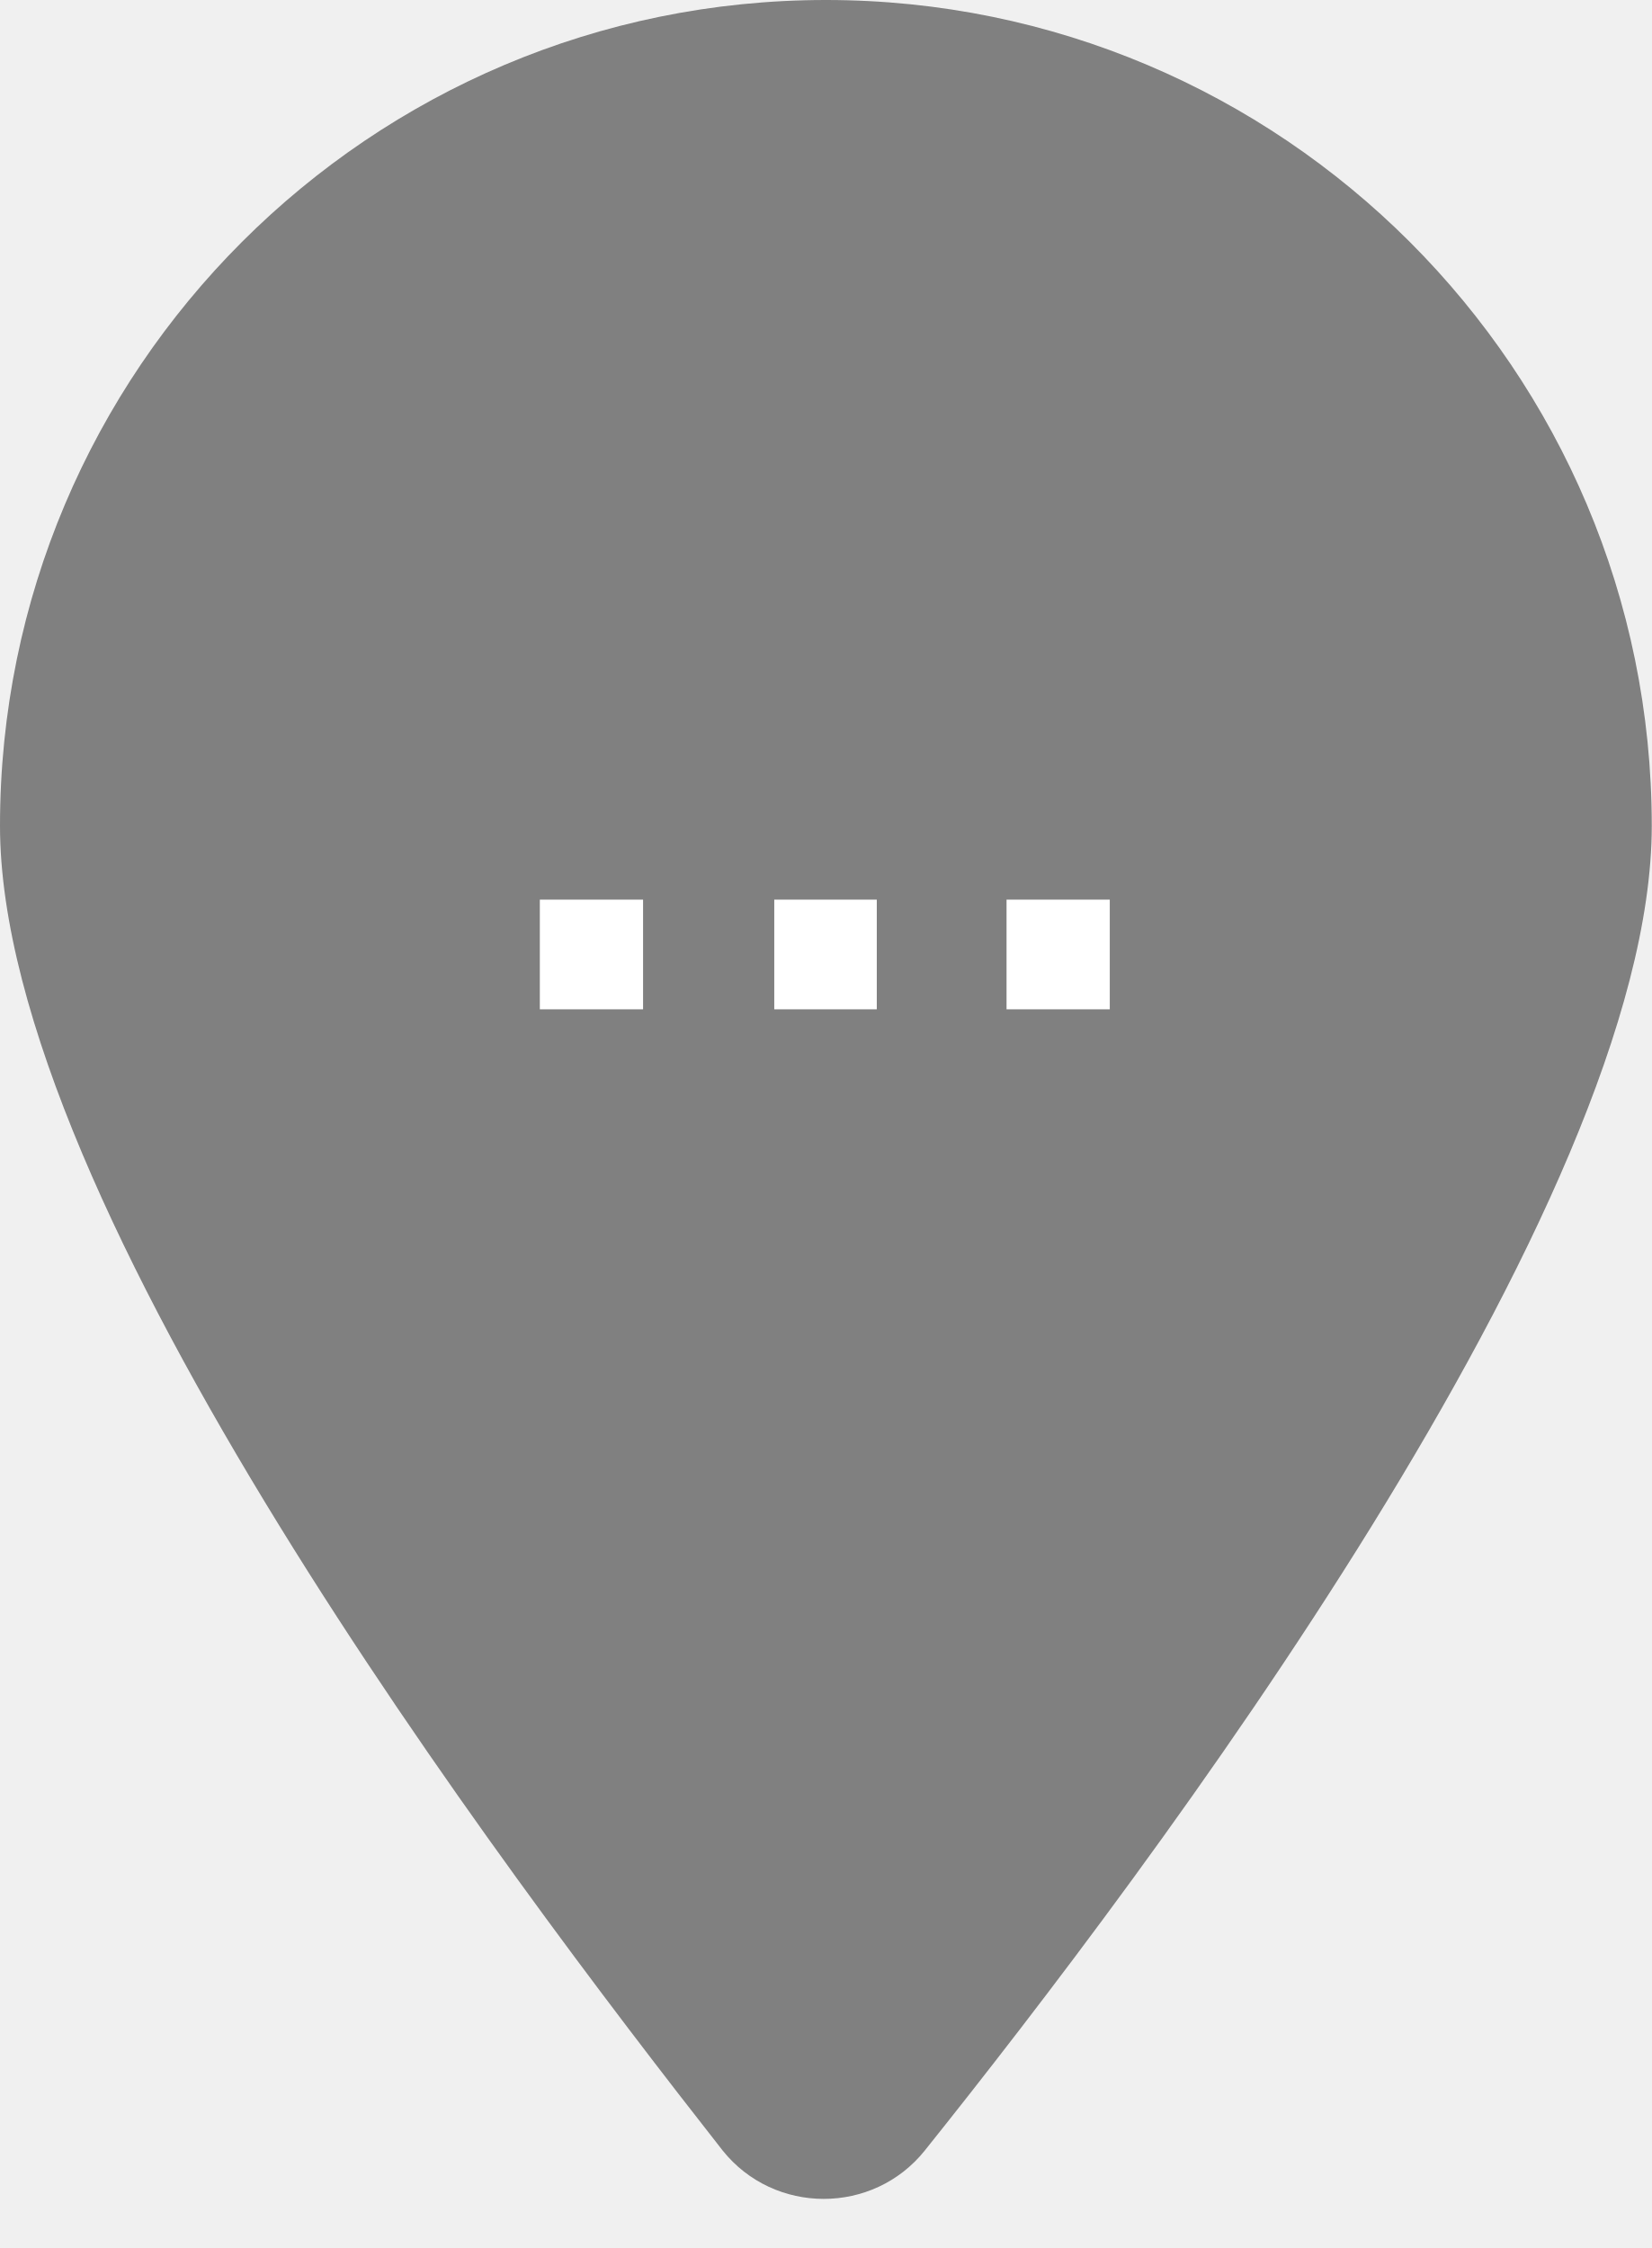
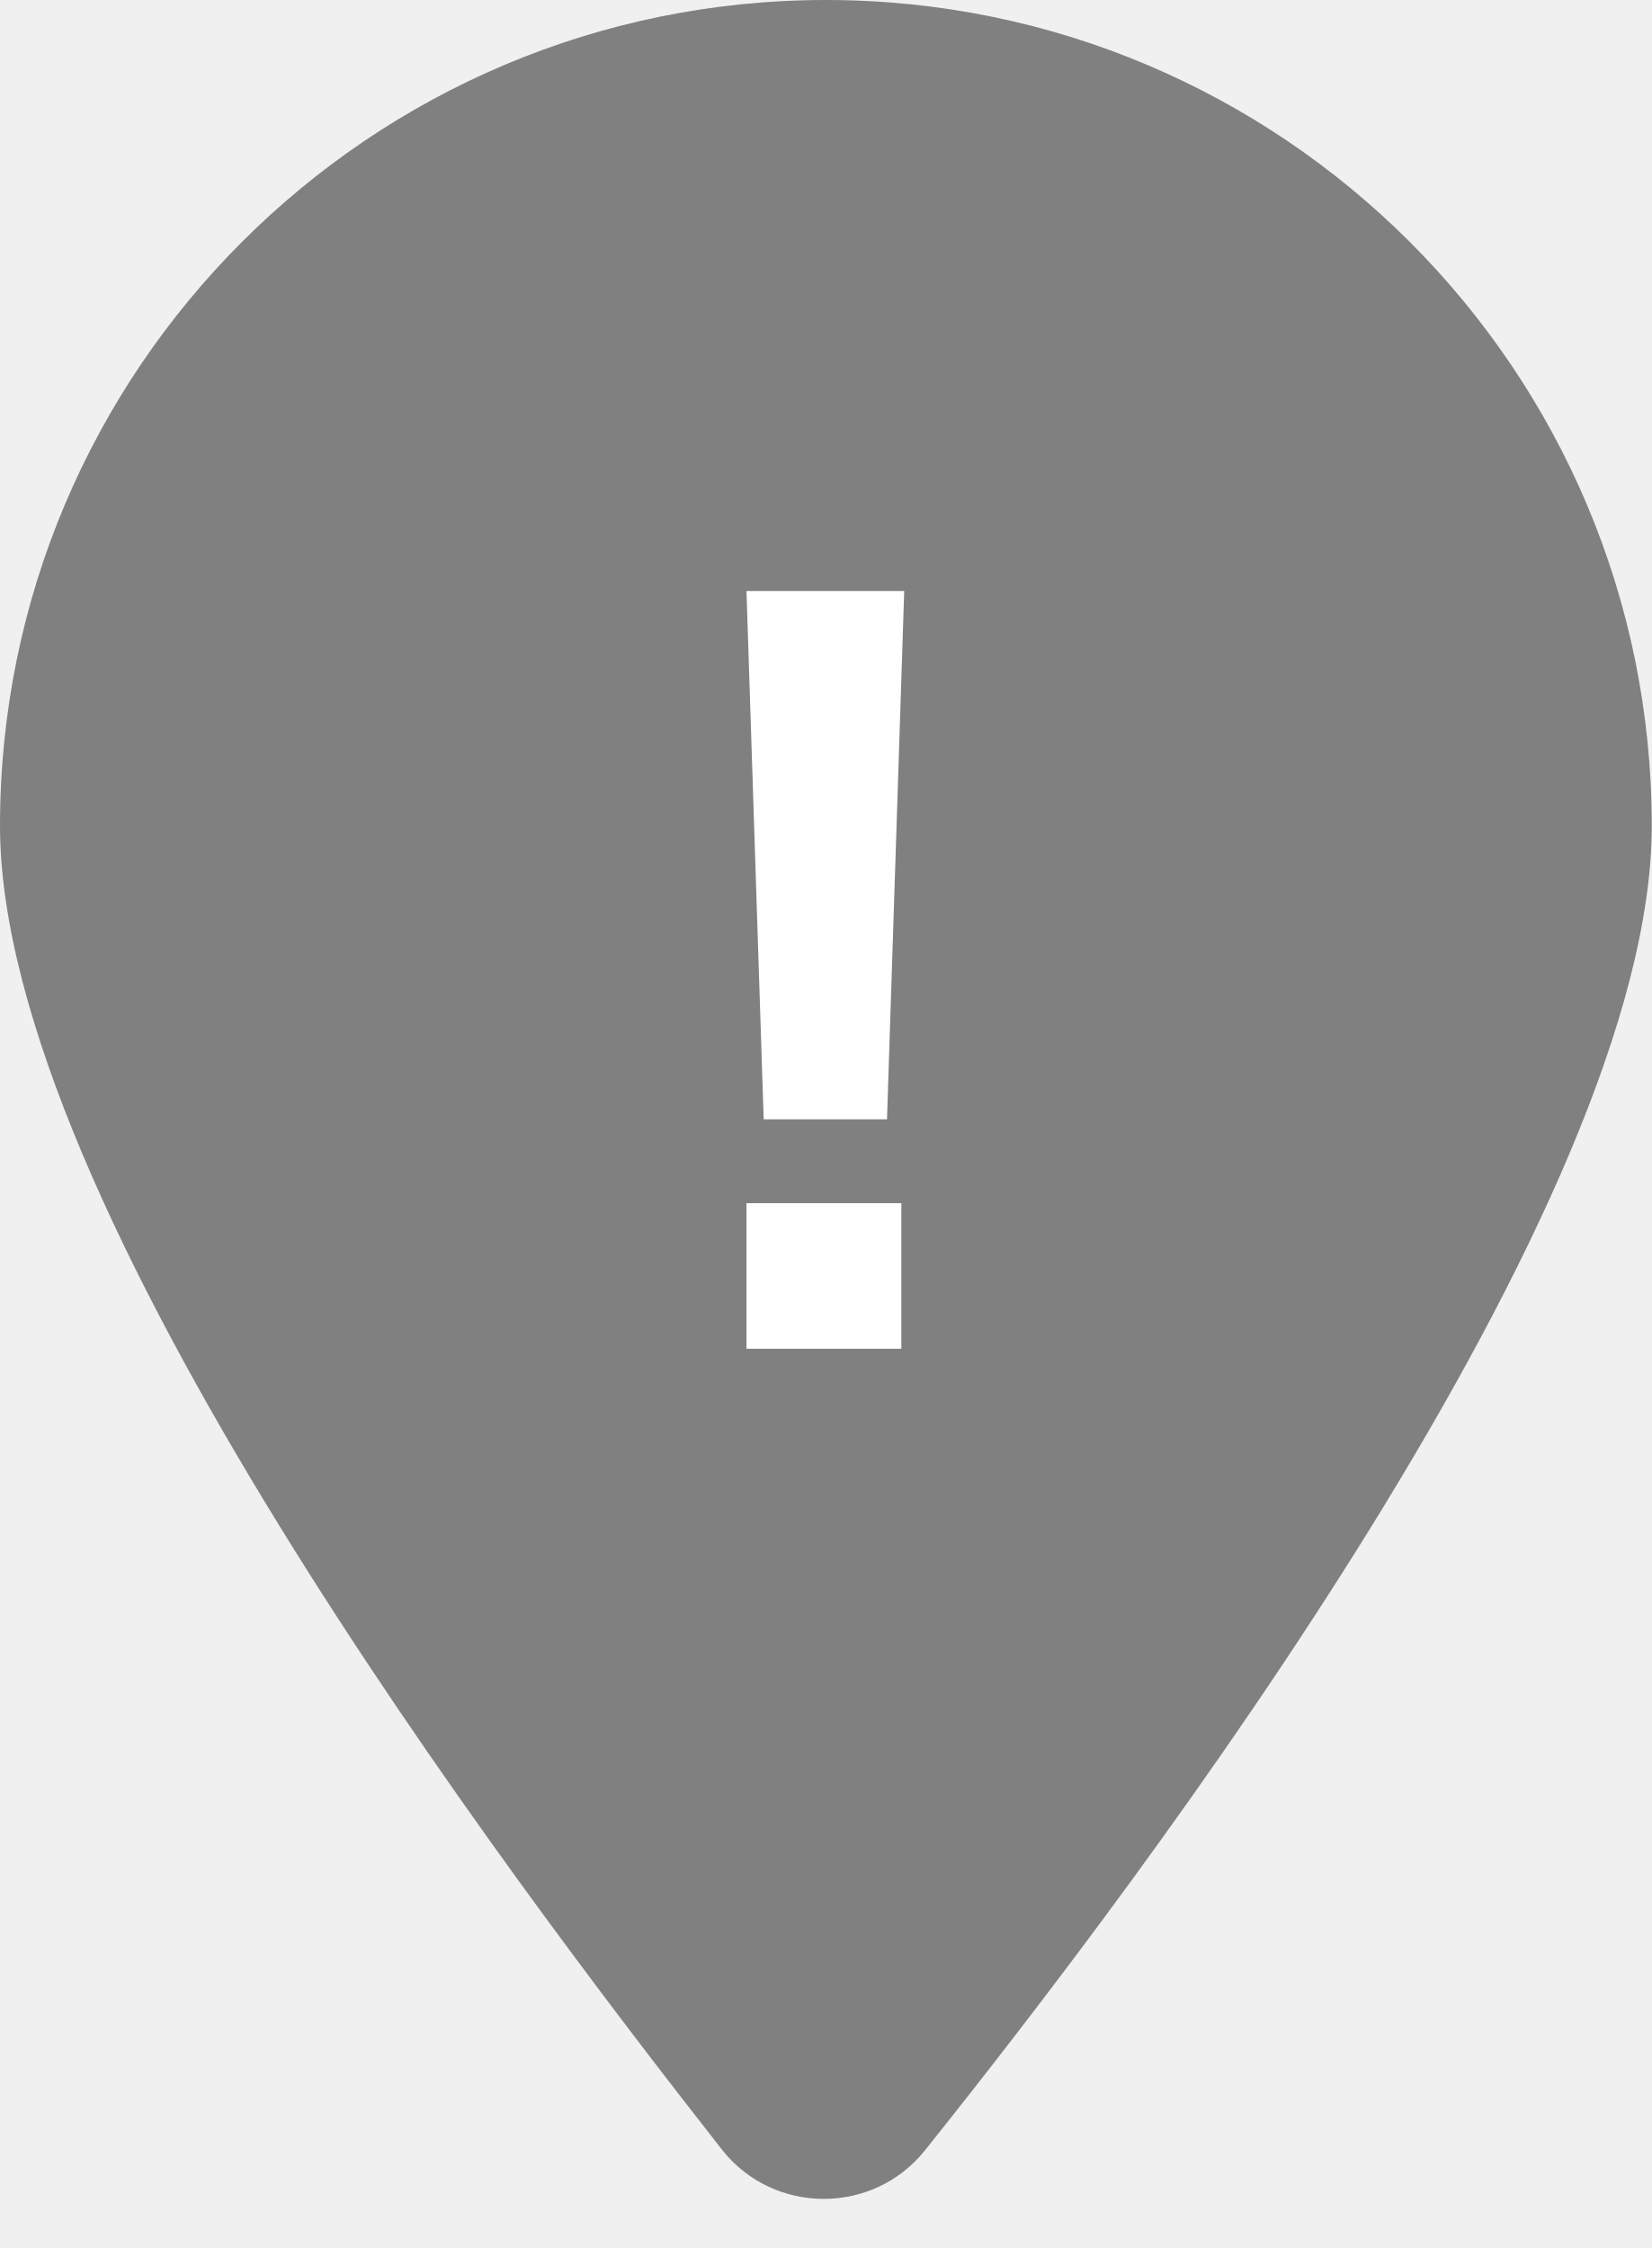
<svg xmlns="http://www.w3.org/2000/svg" width="36" height="49" viewBox="0 0 36 49" fill="none">
  <path d="M36 18C36 26.25 25.031 40.781 20.156 46.875C19.031 48.281 16.875 48.281 15.75 46.875C10.969 40.781 0 26.25 0 18C0 8.062 8.062 0 18 0C27.938 0 36 8.062 36 18Z" fill="#808080" />
-   <text x="18" y="22" font-family="Arial, sans-serif" font-size="16" font-weight="bold" text-anchor="middle" fill="white">…</text>
+   <text x="18" y="60%" font-family="Arial, sans-serif" font-size="24" font-weight="bold" text-anchor="middle" fill="white">!</text>
</svg>
